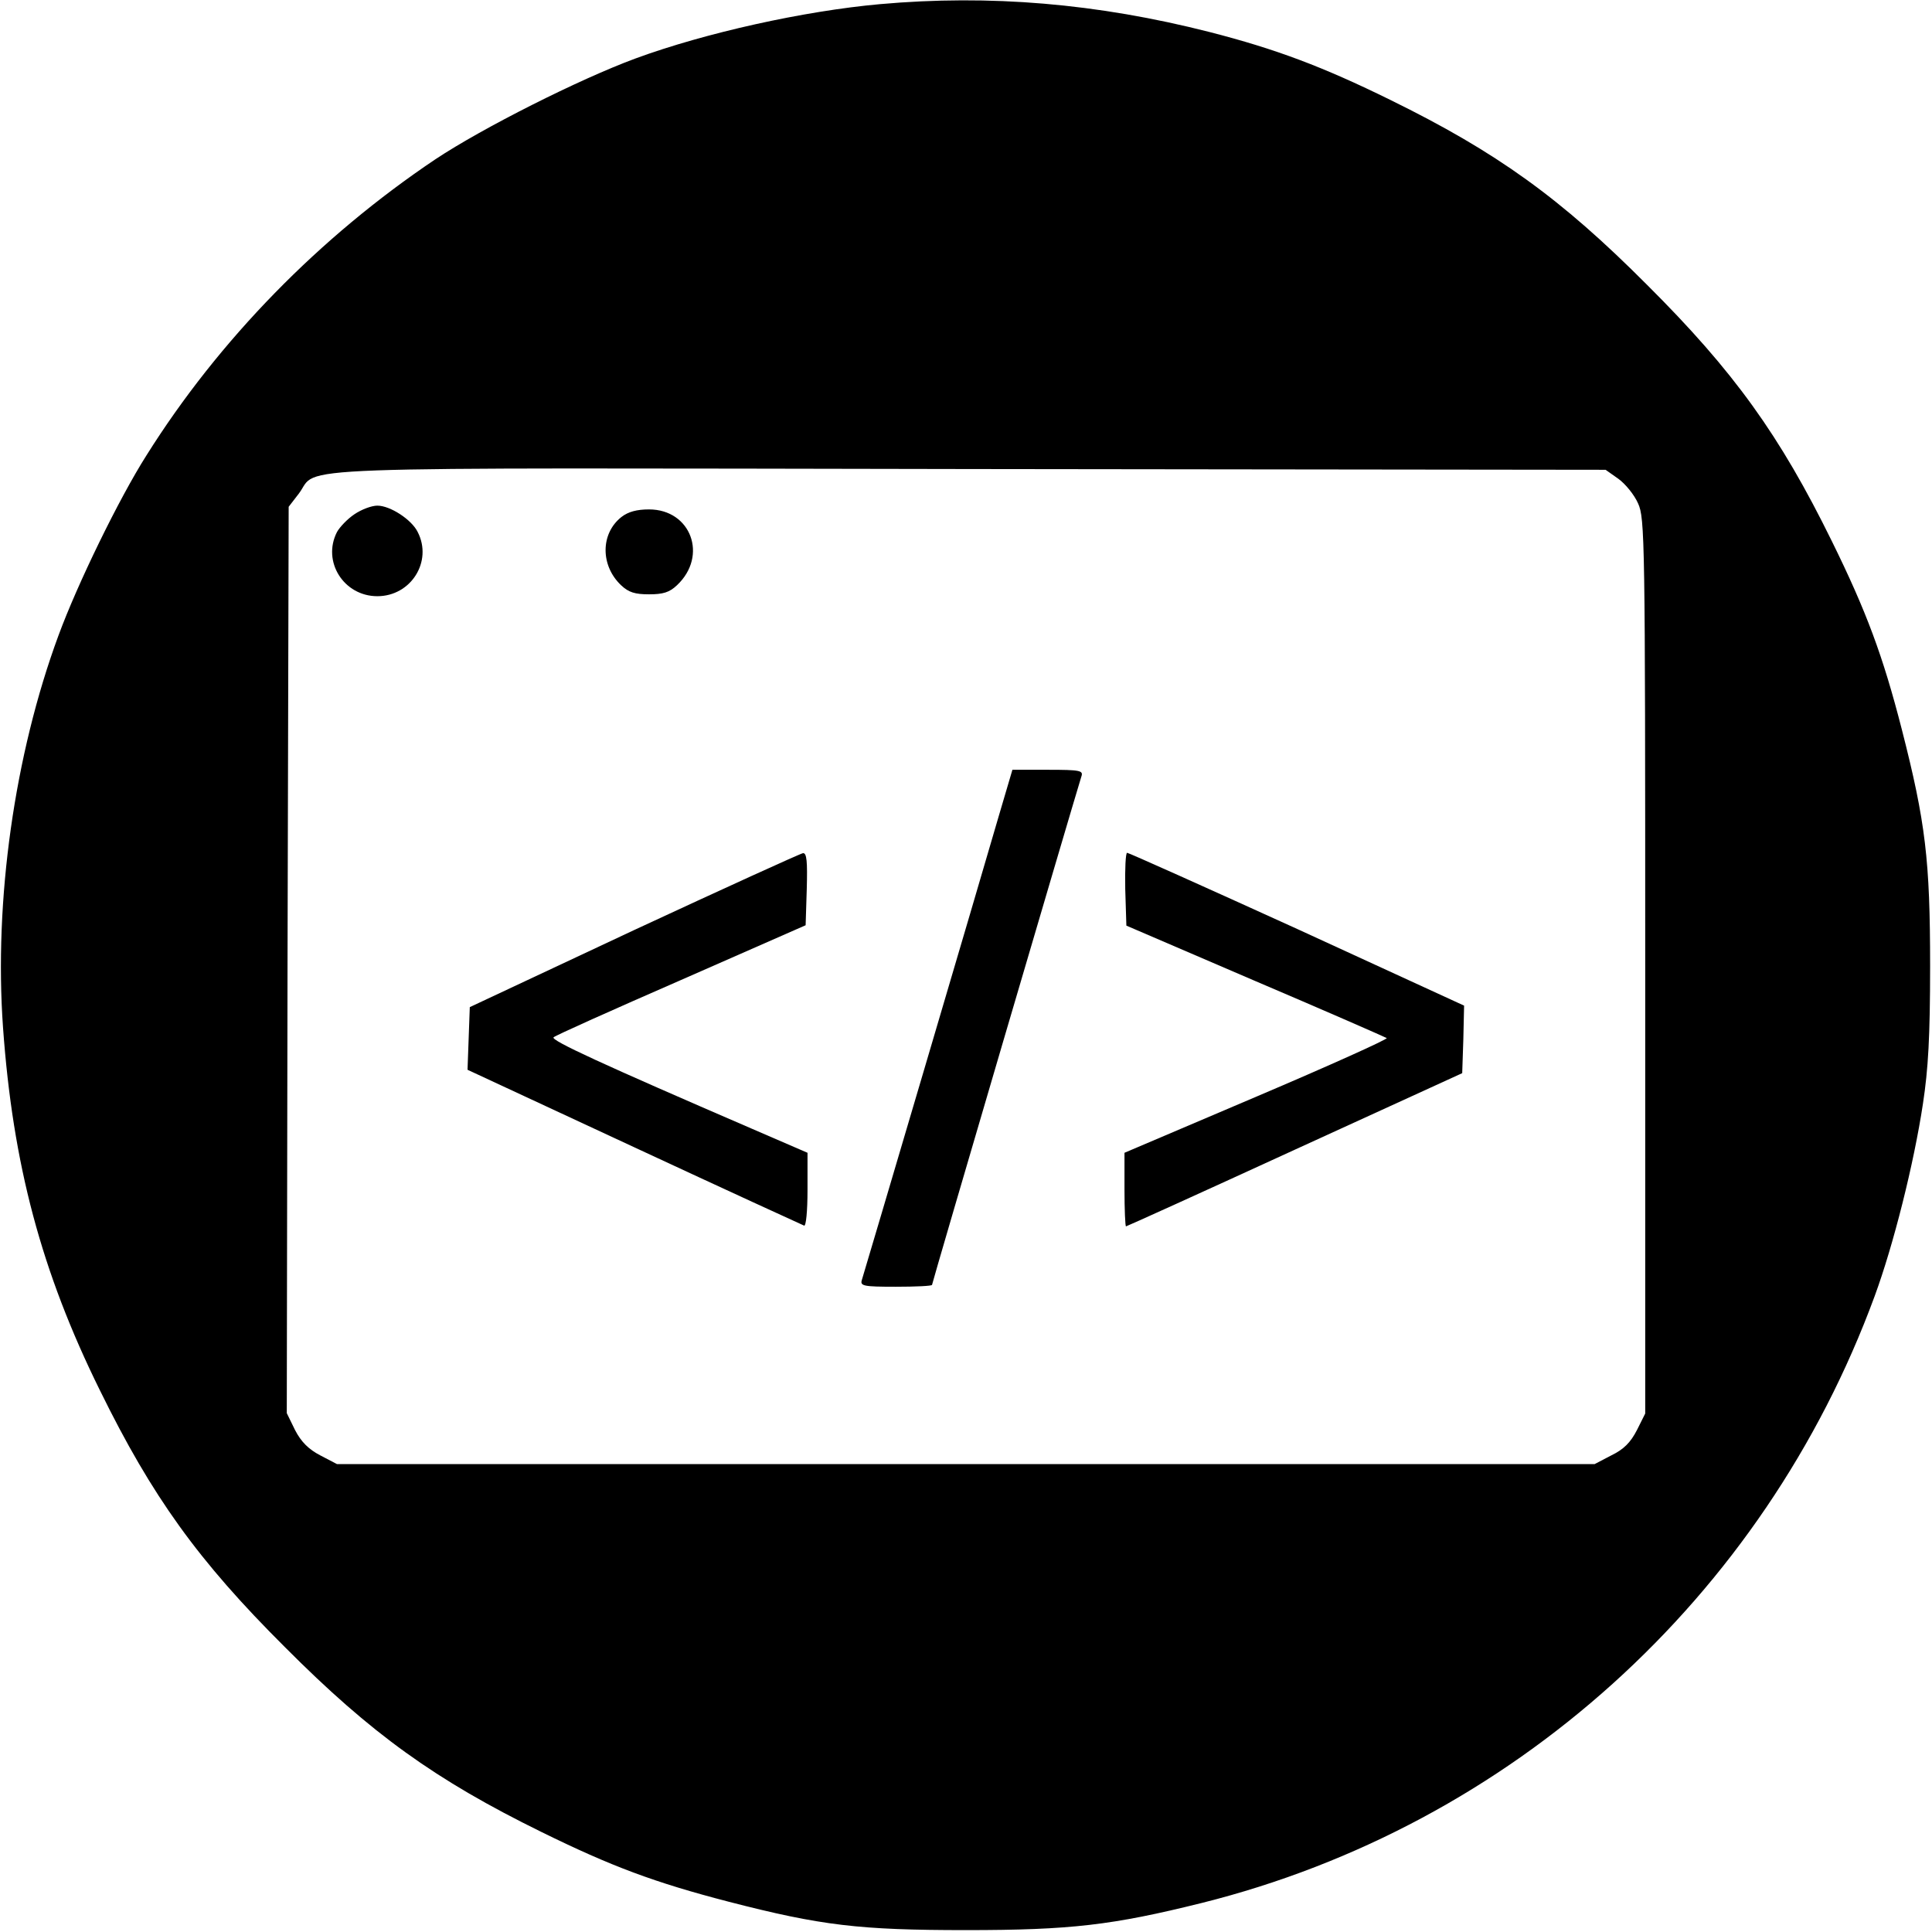
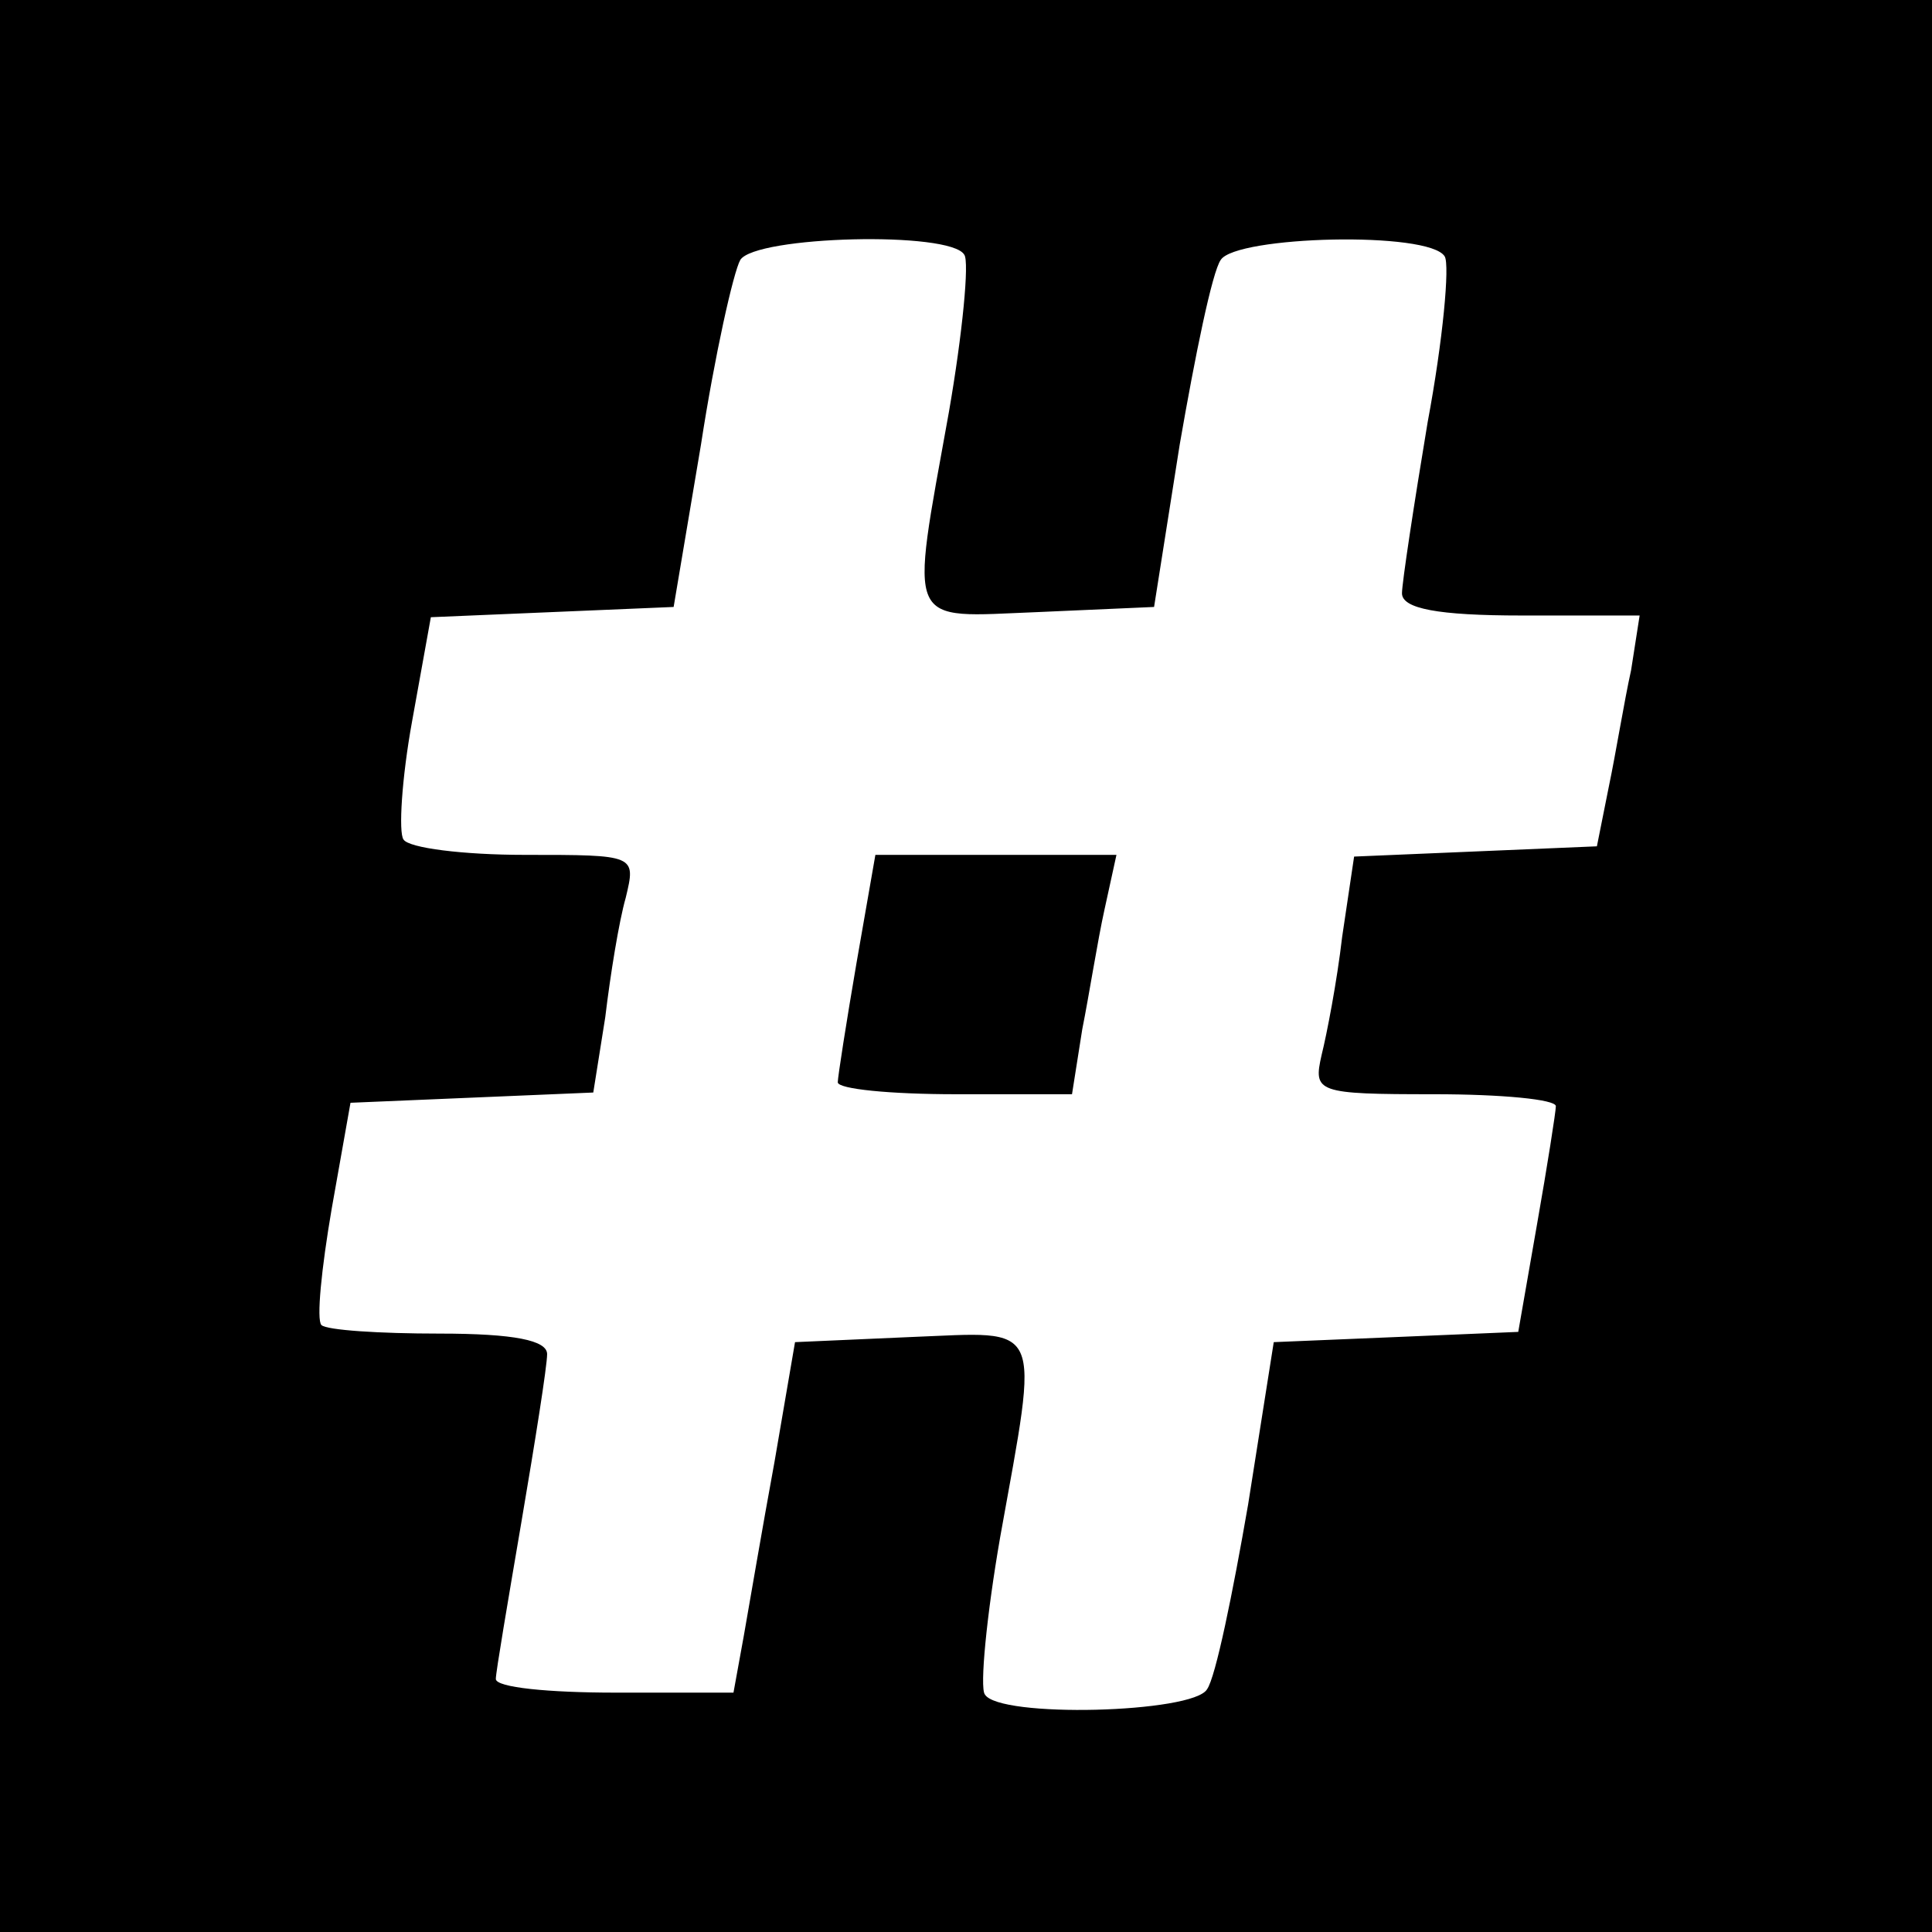
- <svg xmlns="http://www.w3.org/2000/svg" version="1" width="682.667" height="682.667" viewBox="0 0 512 512">
-   <path d="M233.2 1.1c-20.1 1.8-46.3 7.6-64.8 14.4-14.9 5.5-40.5 18.4-53 26.7C84.7 62.8 58 90.1 38.8 120.7c-7.3 11.5-18.3 34.1-23.3 47.7C3.8 200.1-1.6 238.7.8 272.3c2.6 36.2 10.1 64.6 25.7 96.2 13.8 28.1 26 45.1 49 68 22.9 23 39.9 35.2 68 49 18.5 9.1 30 13.4 49.7 18.5 24.4 6.3 34.6 7.5 62.8 7.5 27.7 0 38.8-1.3 62.5-7.2 82-20.5 148.9-80.8 178.3-160.8 5-13.6 10.4-35.1 12.8-51 1.4-9.2 1.9-17.7 1.9-36.5 0-28-1.2-38.1-7.5-62.7-5-19.5-9.4-31.3-18.5-49.8-13.8-28.1-26-45.1-49-68-22.9-23-39.9-35.2-68-49-18.1-8.9-30.4-13.5-47.9-18-29.8-7.6-58.3-10-87.4-7.4zm195.7 125.8c1.8 1.3 4.2 4.2 5.2 6.5 1.8 3.9 1.9 9.2 1.9 122.6v118.6l-2.2 4.4c-1.7 3.3-3.5 5.1-6.8 6.7l-4.4 2.3H89.3l-4.4-2.3c-3.1-1.6-5.1-3.6-6.7-6.7l-2.2-4.5.2-120.1.3-120.1 2.7-3.5c5.6-7.4-9.8-6.8 177.8-6.5l168.5.2 3.4 2.4z" />
-   <path d="M93.9 136.3c-1.8 1.2-3.9 3.4-4.6 4.7-4 7.8 1.8 17 10.7 17 8.9 0 14.7-9.2 10.7-17-1.6-3.3-7.3-7-10.7-7-1.5 0-4.2 1-6.1 2.3zM164.7 137c-5.6 4.4-5.6 12.9-.1 18.1 2 1.9 3.7 2.4 7.4 2.4s5.4-.5 7.4-2.4c8.3-7.8 3.7-20.1-7.4-20.1-3.2 0-5.5.6-7.3 2zM264.7 216.2c-4.8 16.6-35.6 120.8-36.3 123-.5 1.6.4 1.8 9 1.8 5.3 0 9.6-.2 9.6-.5 0-.5 37.1-126.7 39.6-134.8.5-1.5-.4-1.7-8.9-1.7h-9.4l-3.6 12.2zM168 246.5l-43.5 20.4-.3 8.3-.3 8.3L168 304c24.3 11.3 44.6 20.6 45.1 20.8.5.2.9-3.8.9-9.5v-9.8l-14.8-6.4c-39.6-17.1-53.3-23.4-52.5-24.2.5-.5 15.7-7.3 33.8-15.2l33-14.5.3-9.6c.2-7.3 0-9.6-1-9.5-.7.1-20.9 9.3-44.8 20.4zM298.2 235.6l.3 9.7 34.2 14.7c18.8 8 34.5 14.9 34.8 15.1.3.3-15.2 7.3-34.5 15.5l-35 14.9v9.7c0 5.4.2 9.8.4 9.8s20.3-9.1 44.7-20.3l44.4-20.3.3-9 .2-8.9-44.2-20.3c-24.4-11.1-44.7-20.2-45.1-20.2-.4 0-.6 4.3-.5 9.6z" />
+ <svg xmlns="http://www.w3.org/2000/svg" version="1.0" width="113pt" height="113pt" viewBox="0 0 113 113" preserveAspectRatio="xMidYMid meet">
+   <g transform="translate(0,113) scale(0.1,-0.1)" fill="#000000" stroke="none">
+     <path d="M0 565 l0 -565 565 0 565 0 0 565 0 565 -565 0 -565 0 0 -565z m564 416 c3 -4 -1 -46 -9 -92 -23 -128 -26 -120 52 -117 l68 3 15 95 c9 52 19 101 24 108 9 14 122 17 131 2 3 -5 -1 -49 -10 -97 -8 -48 -15 -94 -15 -100 0 -9 21 -13 70 -13 l69 0 -5 -32 c-4 -18 -9 -49 -13 -68 l-7 -35 -71 -3 -71 -3 -7 -47 c-3 -26 -9 -57 -12 -69 -5 -22 -3 -23 66 -23 39 0 71 -3 71 -7 0 -3 -5 -35 -11 -69 l-11 -63 -71 -3 -72 -3 -15 -95 c-9 -52 -19 -101 -24 -108 -8 -14 -122 -17 -130 -3 -3 4 1 46 9 92 23 128 26 120 -52 117 l-68 -3 -12 -70 c-7 -38 -15 -85 -18 -102 l-6 -33 -69 0 c-39 0 -70 3 -70 8 0 4 7 45 15 92 8 47 15 91 15 98 0 8 -19 12 -63 12 -35 0 -66 2 -69 5 -3 3 0 33 6 68 l11 62 71 3 71 3 7 44 c3 25 8 56 12 70 6 25 6 25 -59 25 -36 0 -68 4 -71 9 -3 4 -1 36 5 69 l11 61 71 3 71 3 16 95 c8 52 19 101 23 108 9 14 123 17 131 3z" />
+     <path d="M501 567 c-6 -35 -11 -67 -11 -70 0 -4 31 -7 69 -7 l68 0 6 38 c4 20 9 52 13 70 l7 32 -71 0 -70 0 -11 -63z" />
+   </g>
</svg>
